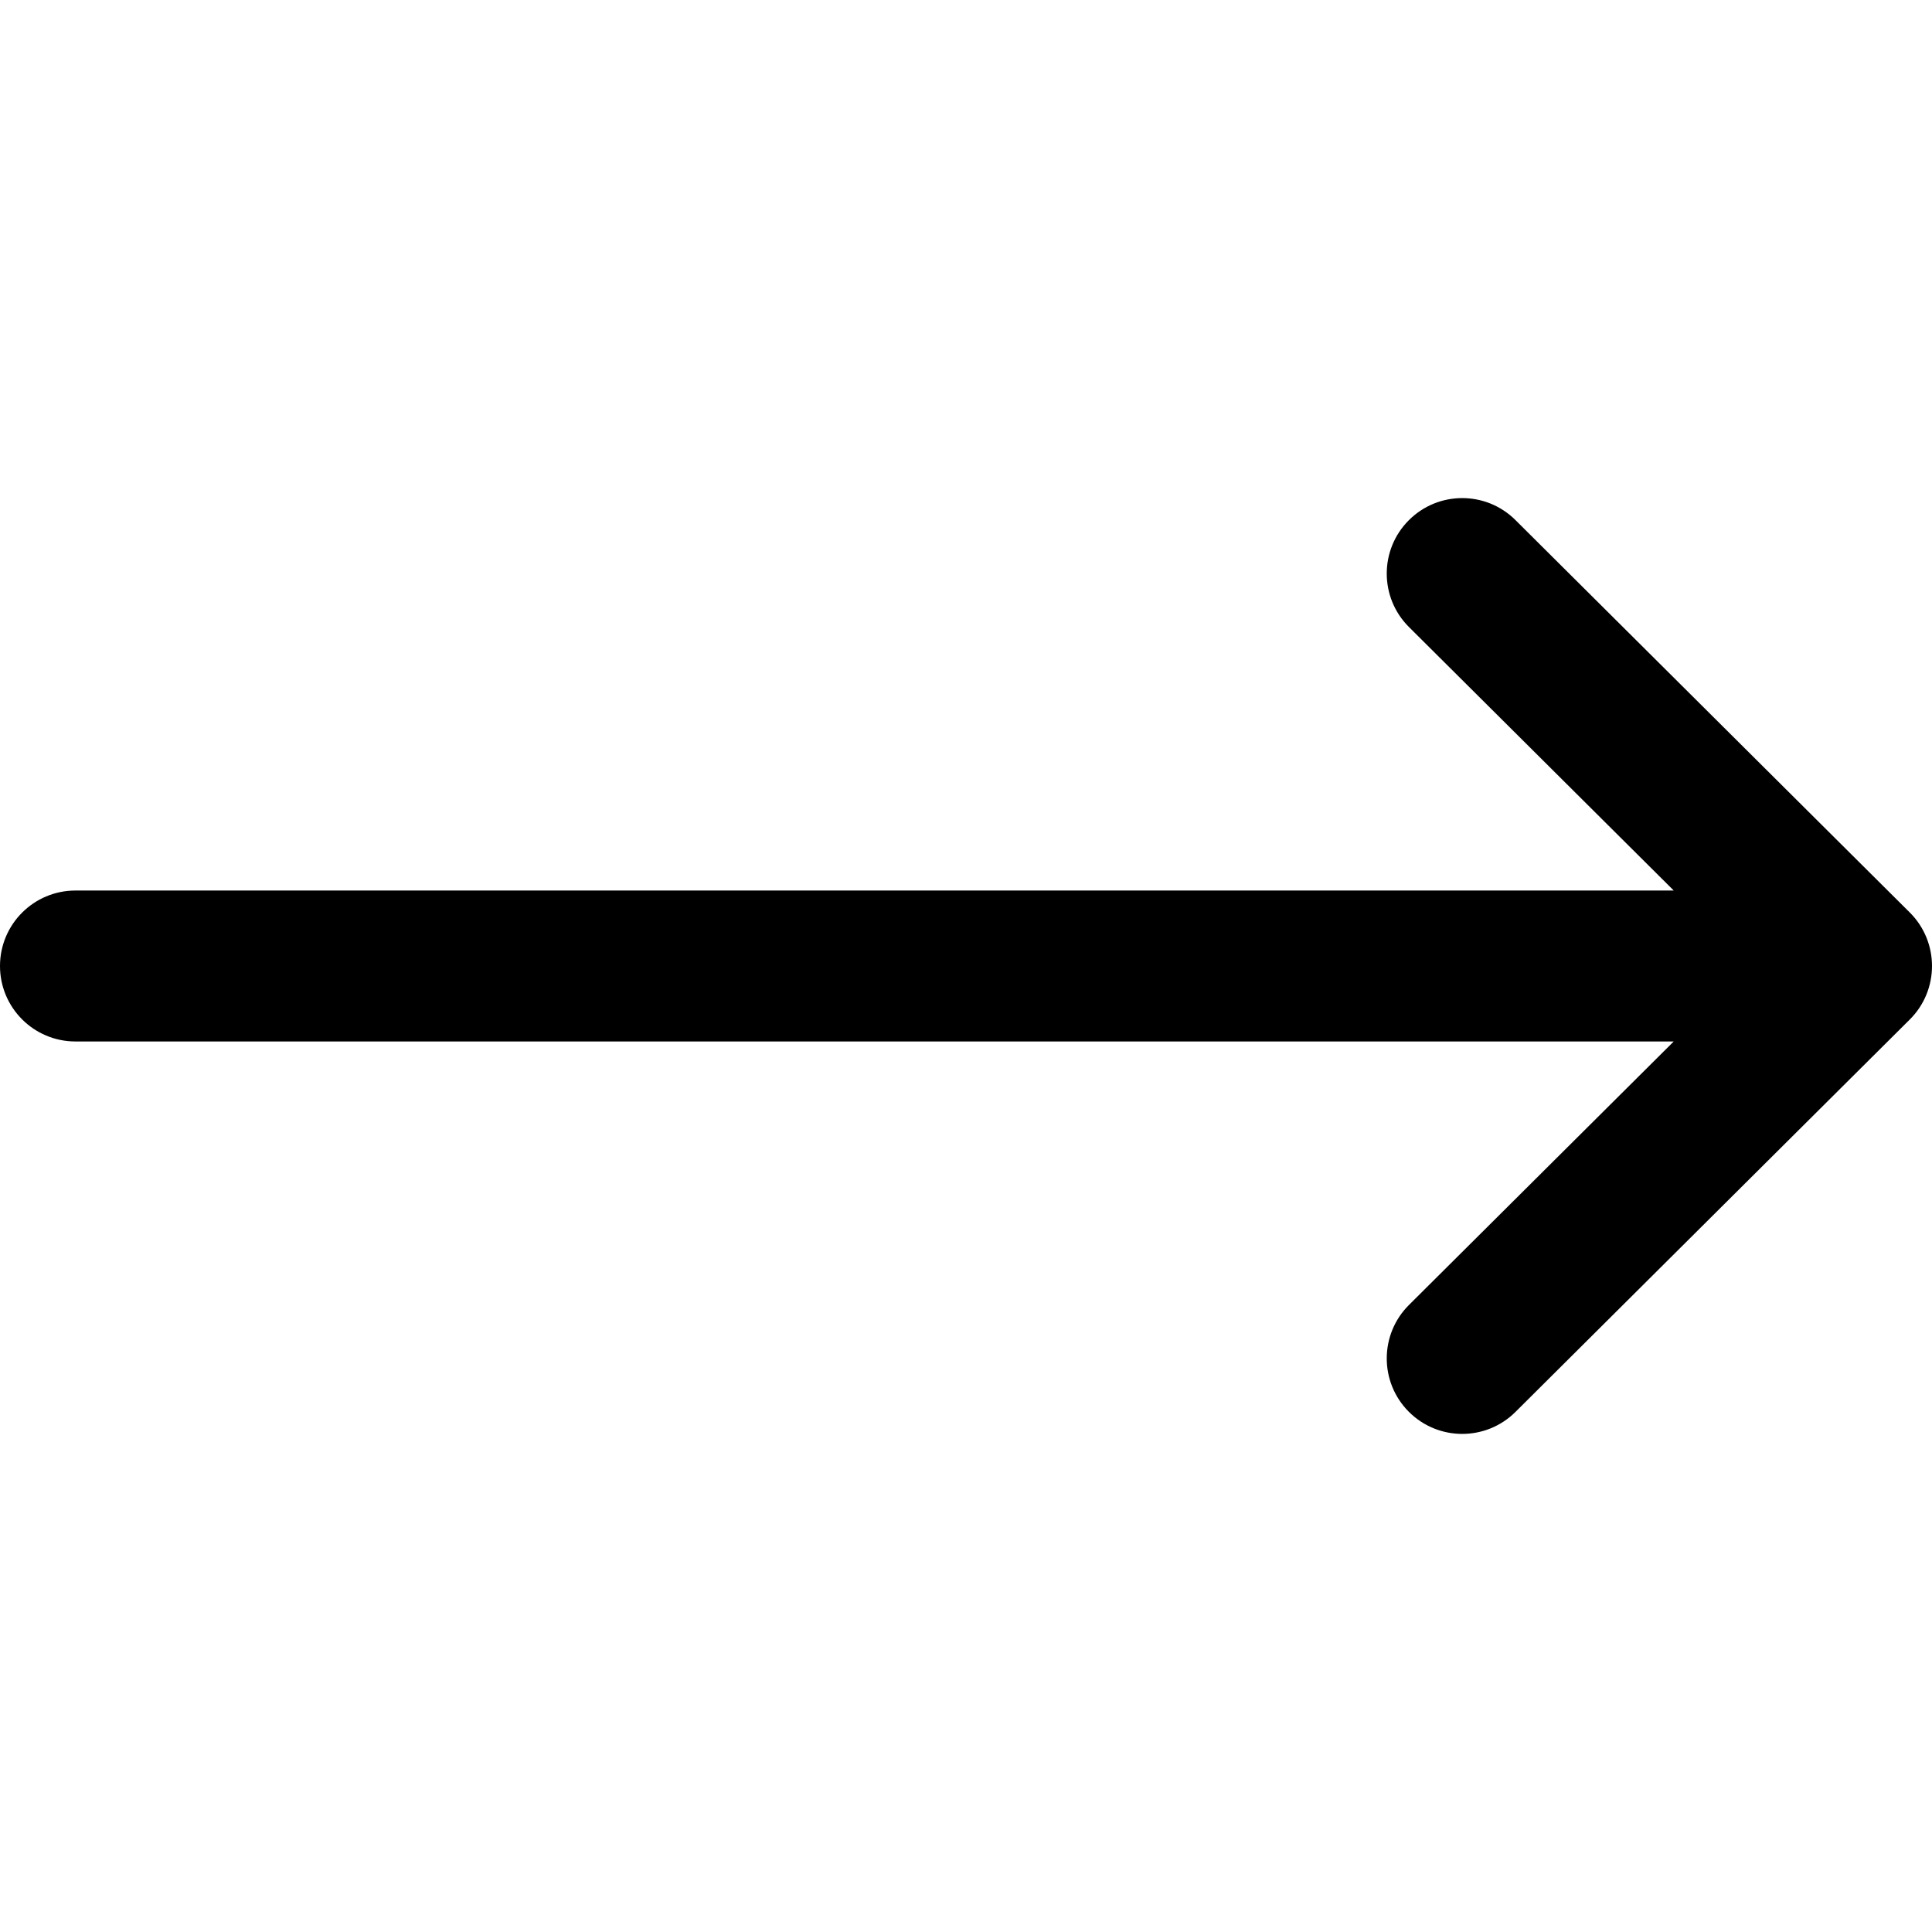
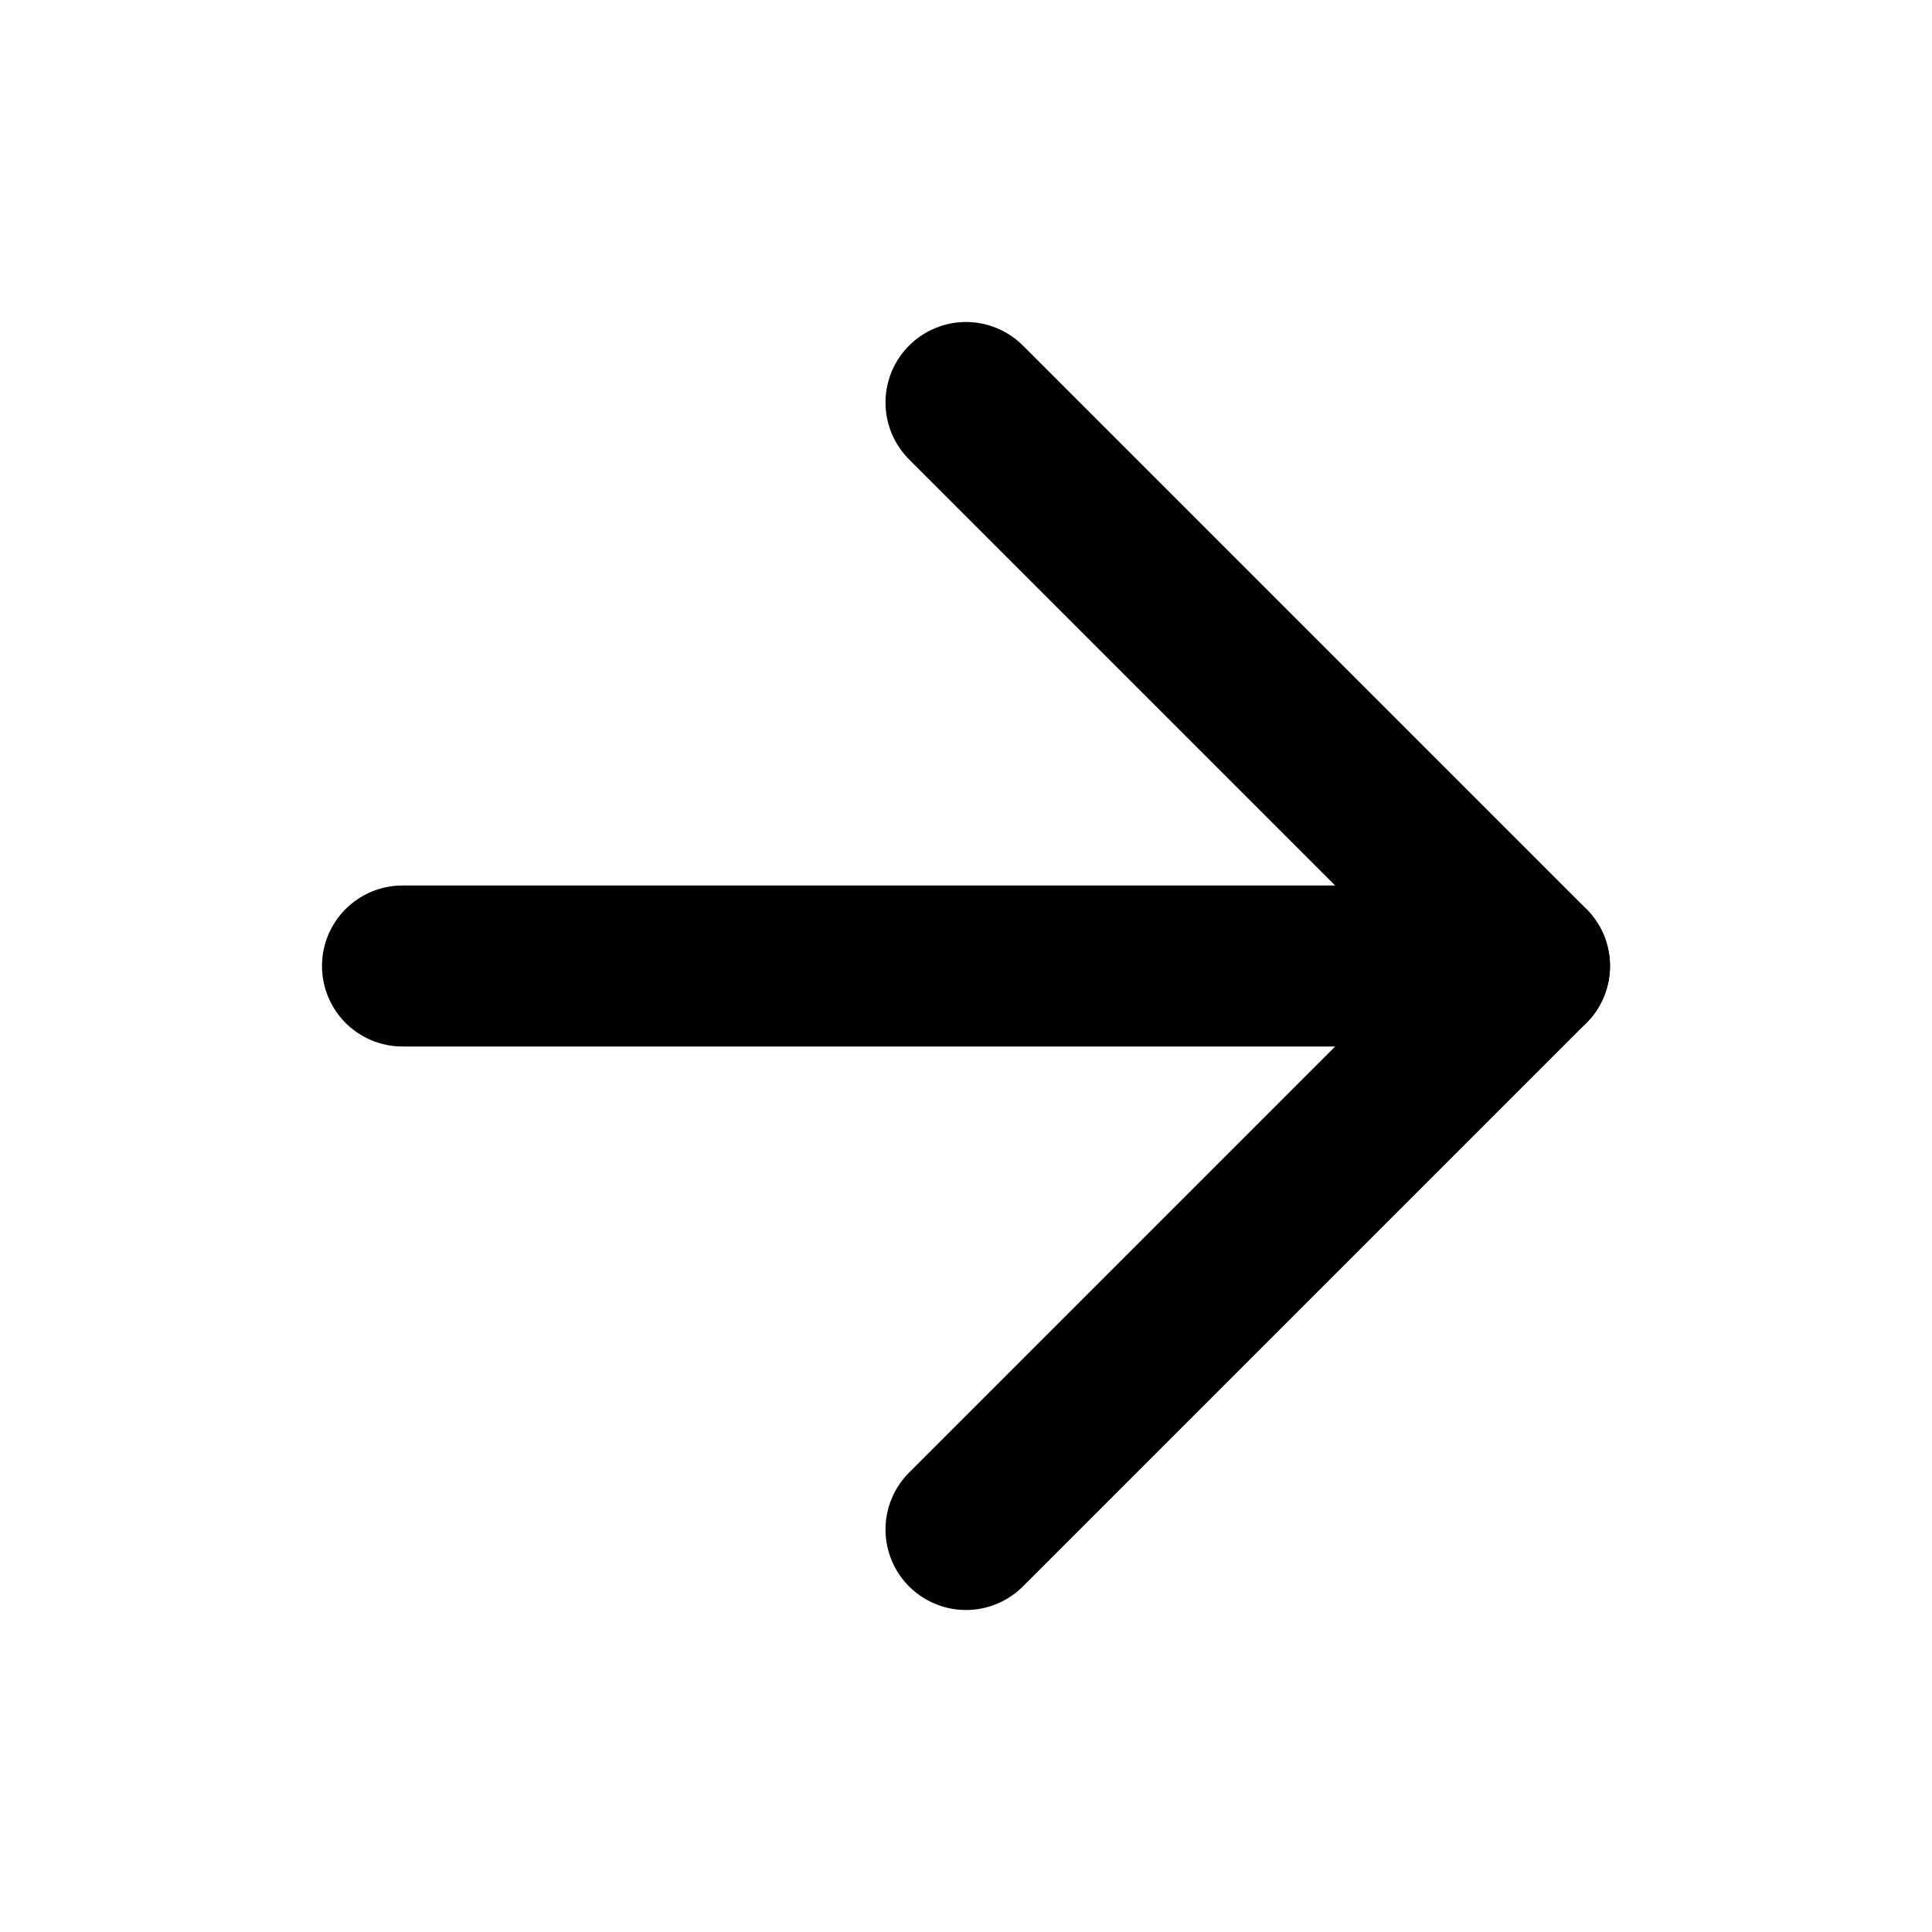
- <svg xmlns="http://www.w3.org/2000/svg" version="1.1" id="Capa_1" x="0px" y="0px" viewBox="0 0 512 512" style="enable-background:new 0 0 512 512;" xml:space="preserve">
-   <g>
-     <g>
-       <path d="M506.134,241.843c-0.006-0.006-0.011-0.013-0.018-0.019l-104.504-104c-7.829-7.791-20.492-7.762-28.285,0.068    c-7.792,7.829-7.762,20.492,0.067,28.284L443.558,236H20c-11.046,0-20,8.954-20,20c0,11.046,8.954,20,20,20h423.557    l-70.162,69.824c-7.829,7.792-7.859,20.455-0.067,28.284c7.793,7.831,20.457,7.858,28.285,0.068l104.504-104    c0.006-0.006,0.011-0.013,0.018-0.019C513.968,262.339,513.943,249.635,506.134,241.843z" />
-     </g>
-   </g>
-   <g>
- </g>
-   <g>
- </g>
-   <g>
- </g>
-   <g>
- </g>
-   <g>
- </g>
-   <g>
- </g>
-   <g>
- </g>
-   <g>
- </g>
-   <g>
- </g>
-   <g>
- </g>
-   <g>
- </g>
-   <g>
- </g>
-   <g>
- </g>
-   <g>
- </g>
-   <g>
- </g>
+ <svg xmlns="http://www.w3.org/2000/svg" width="24" height="24" viewBox="0 0 24 24" fill="none" stroke="currentColor" stroke-width="2" stroke-linecap="round" stroke-linejoin="round" class="feather feather-arrow-right">
+   <line x1="5" y1="12" x2="19" y2="12" />
+   <polyline points="12 5 19 12 12 19" />
</svg>
